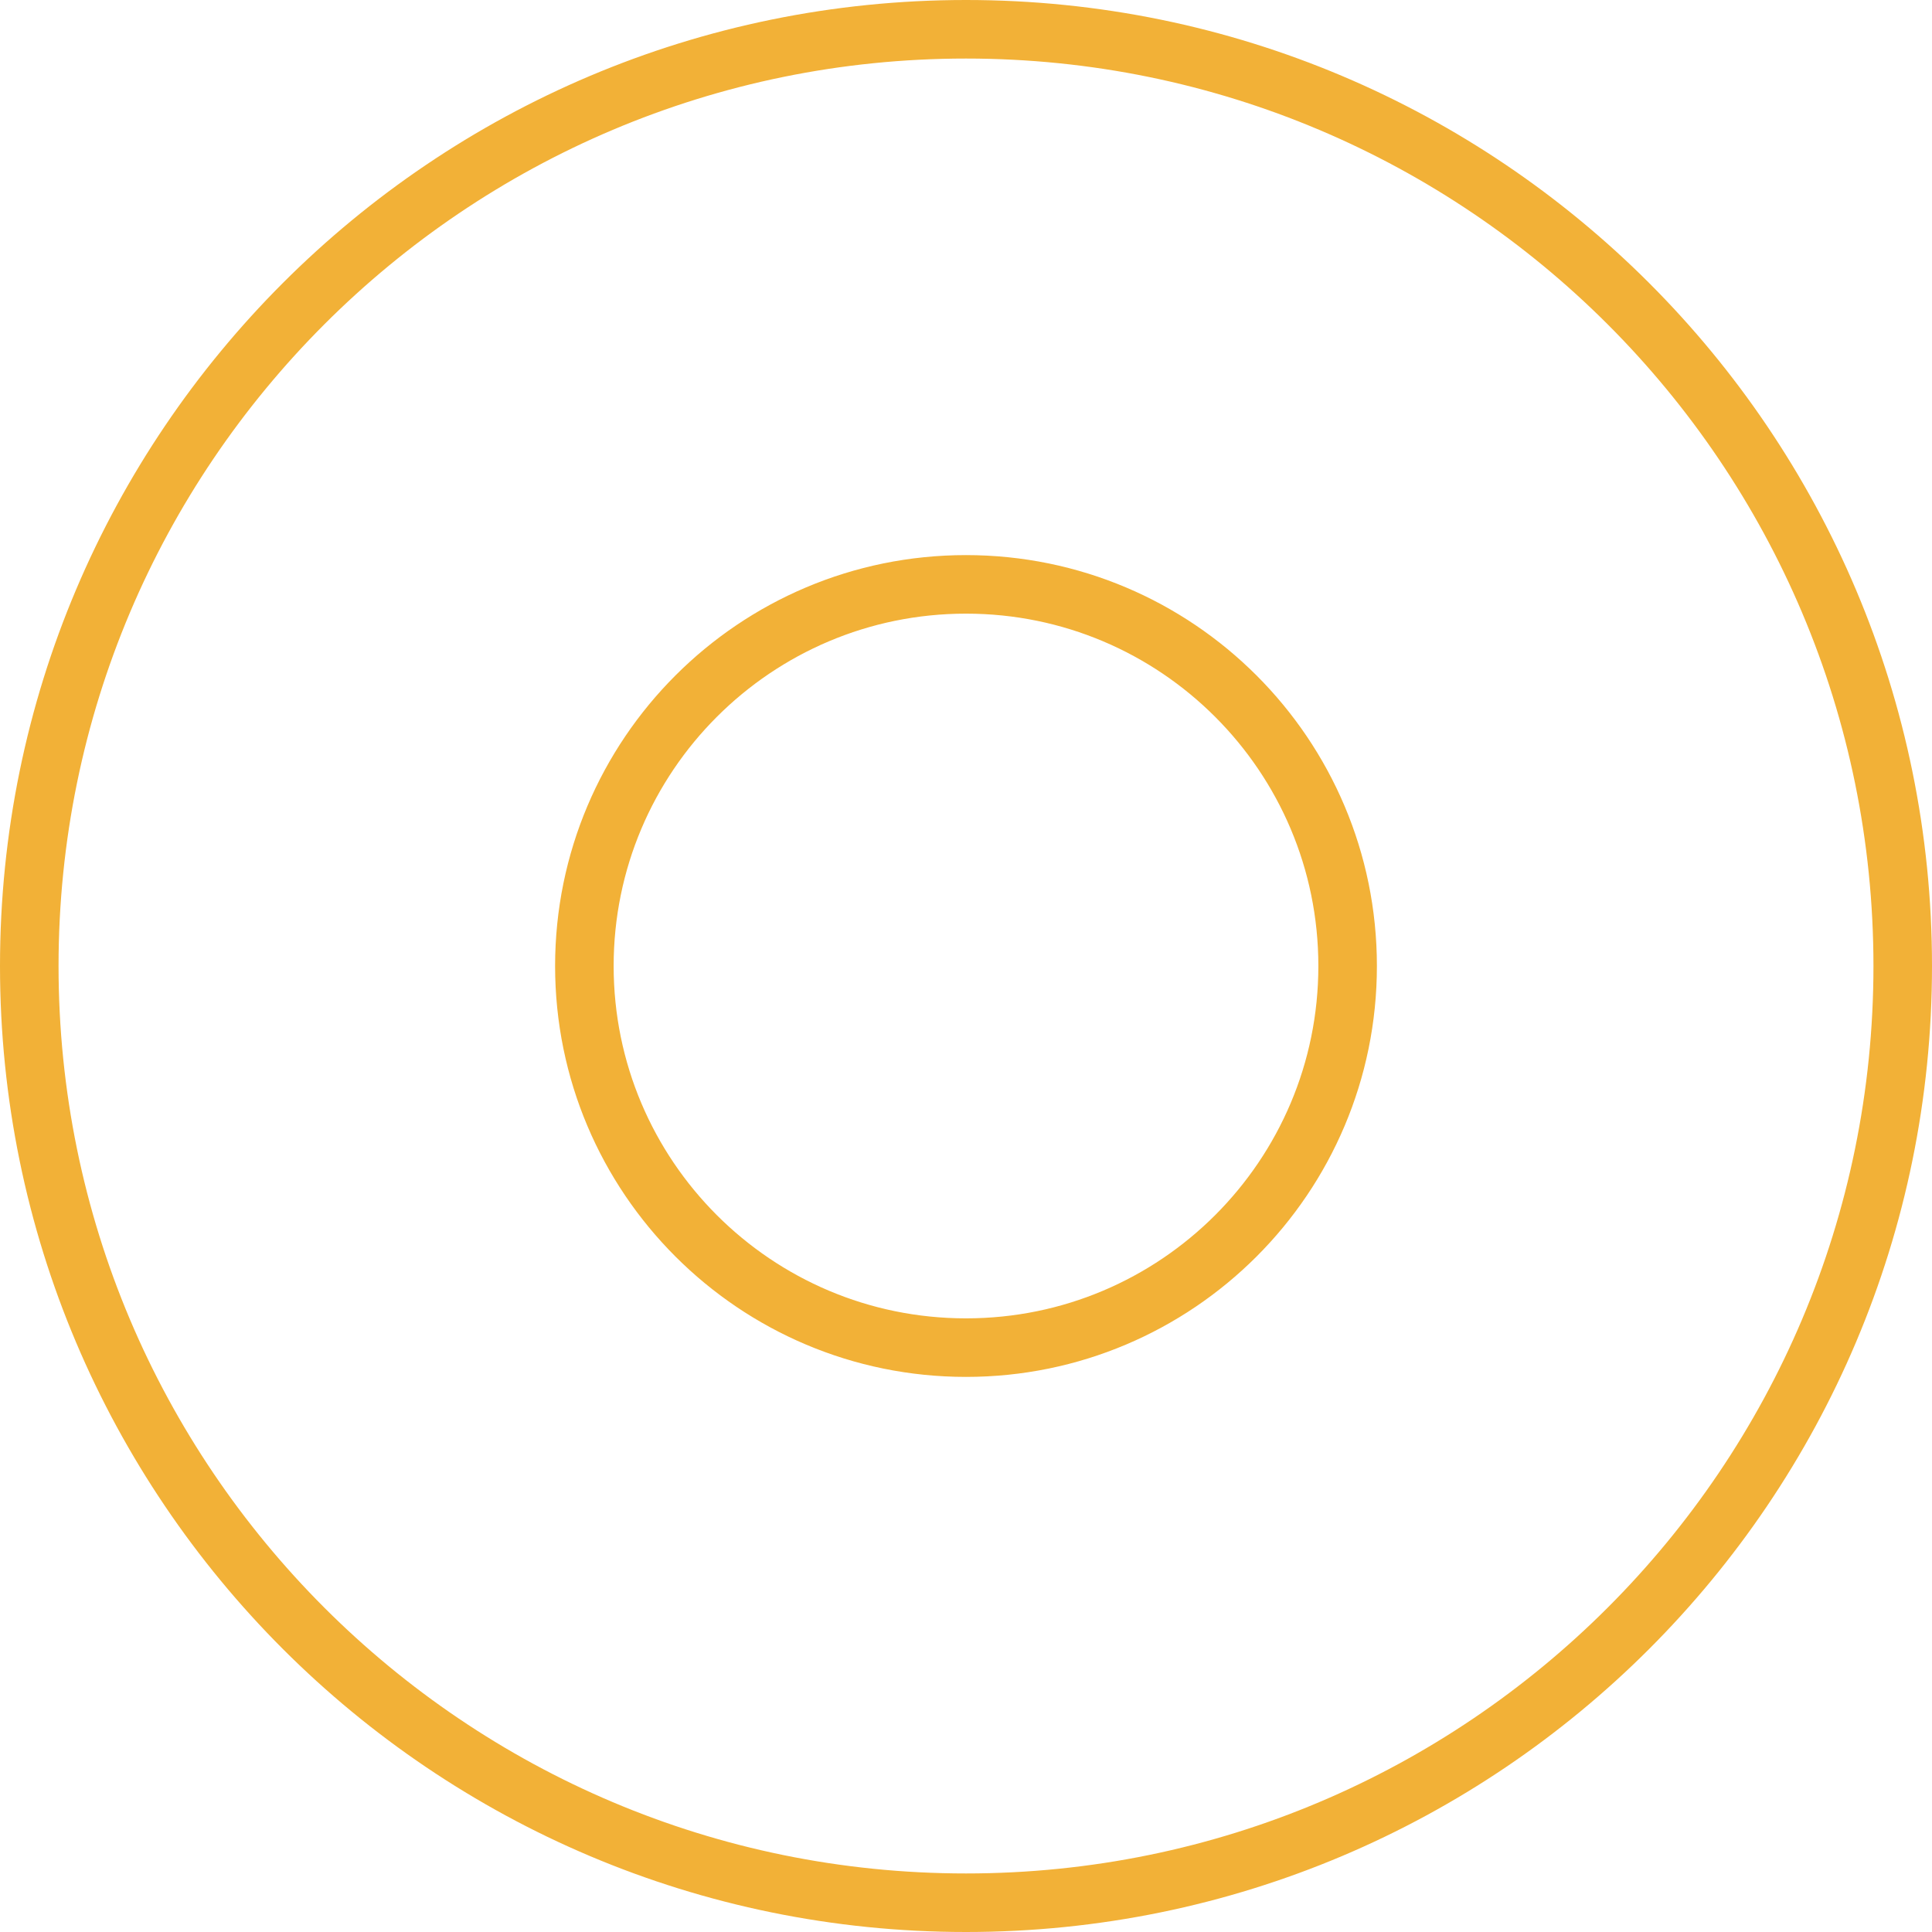
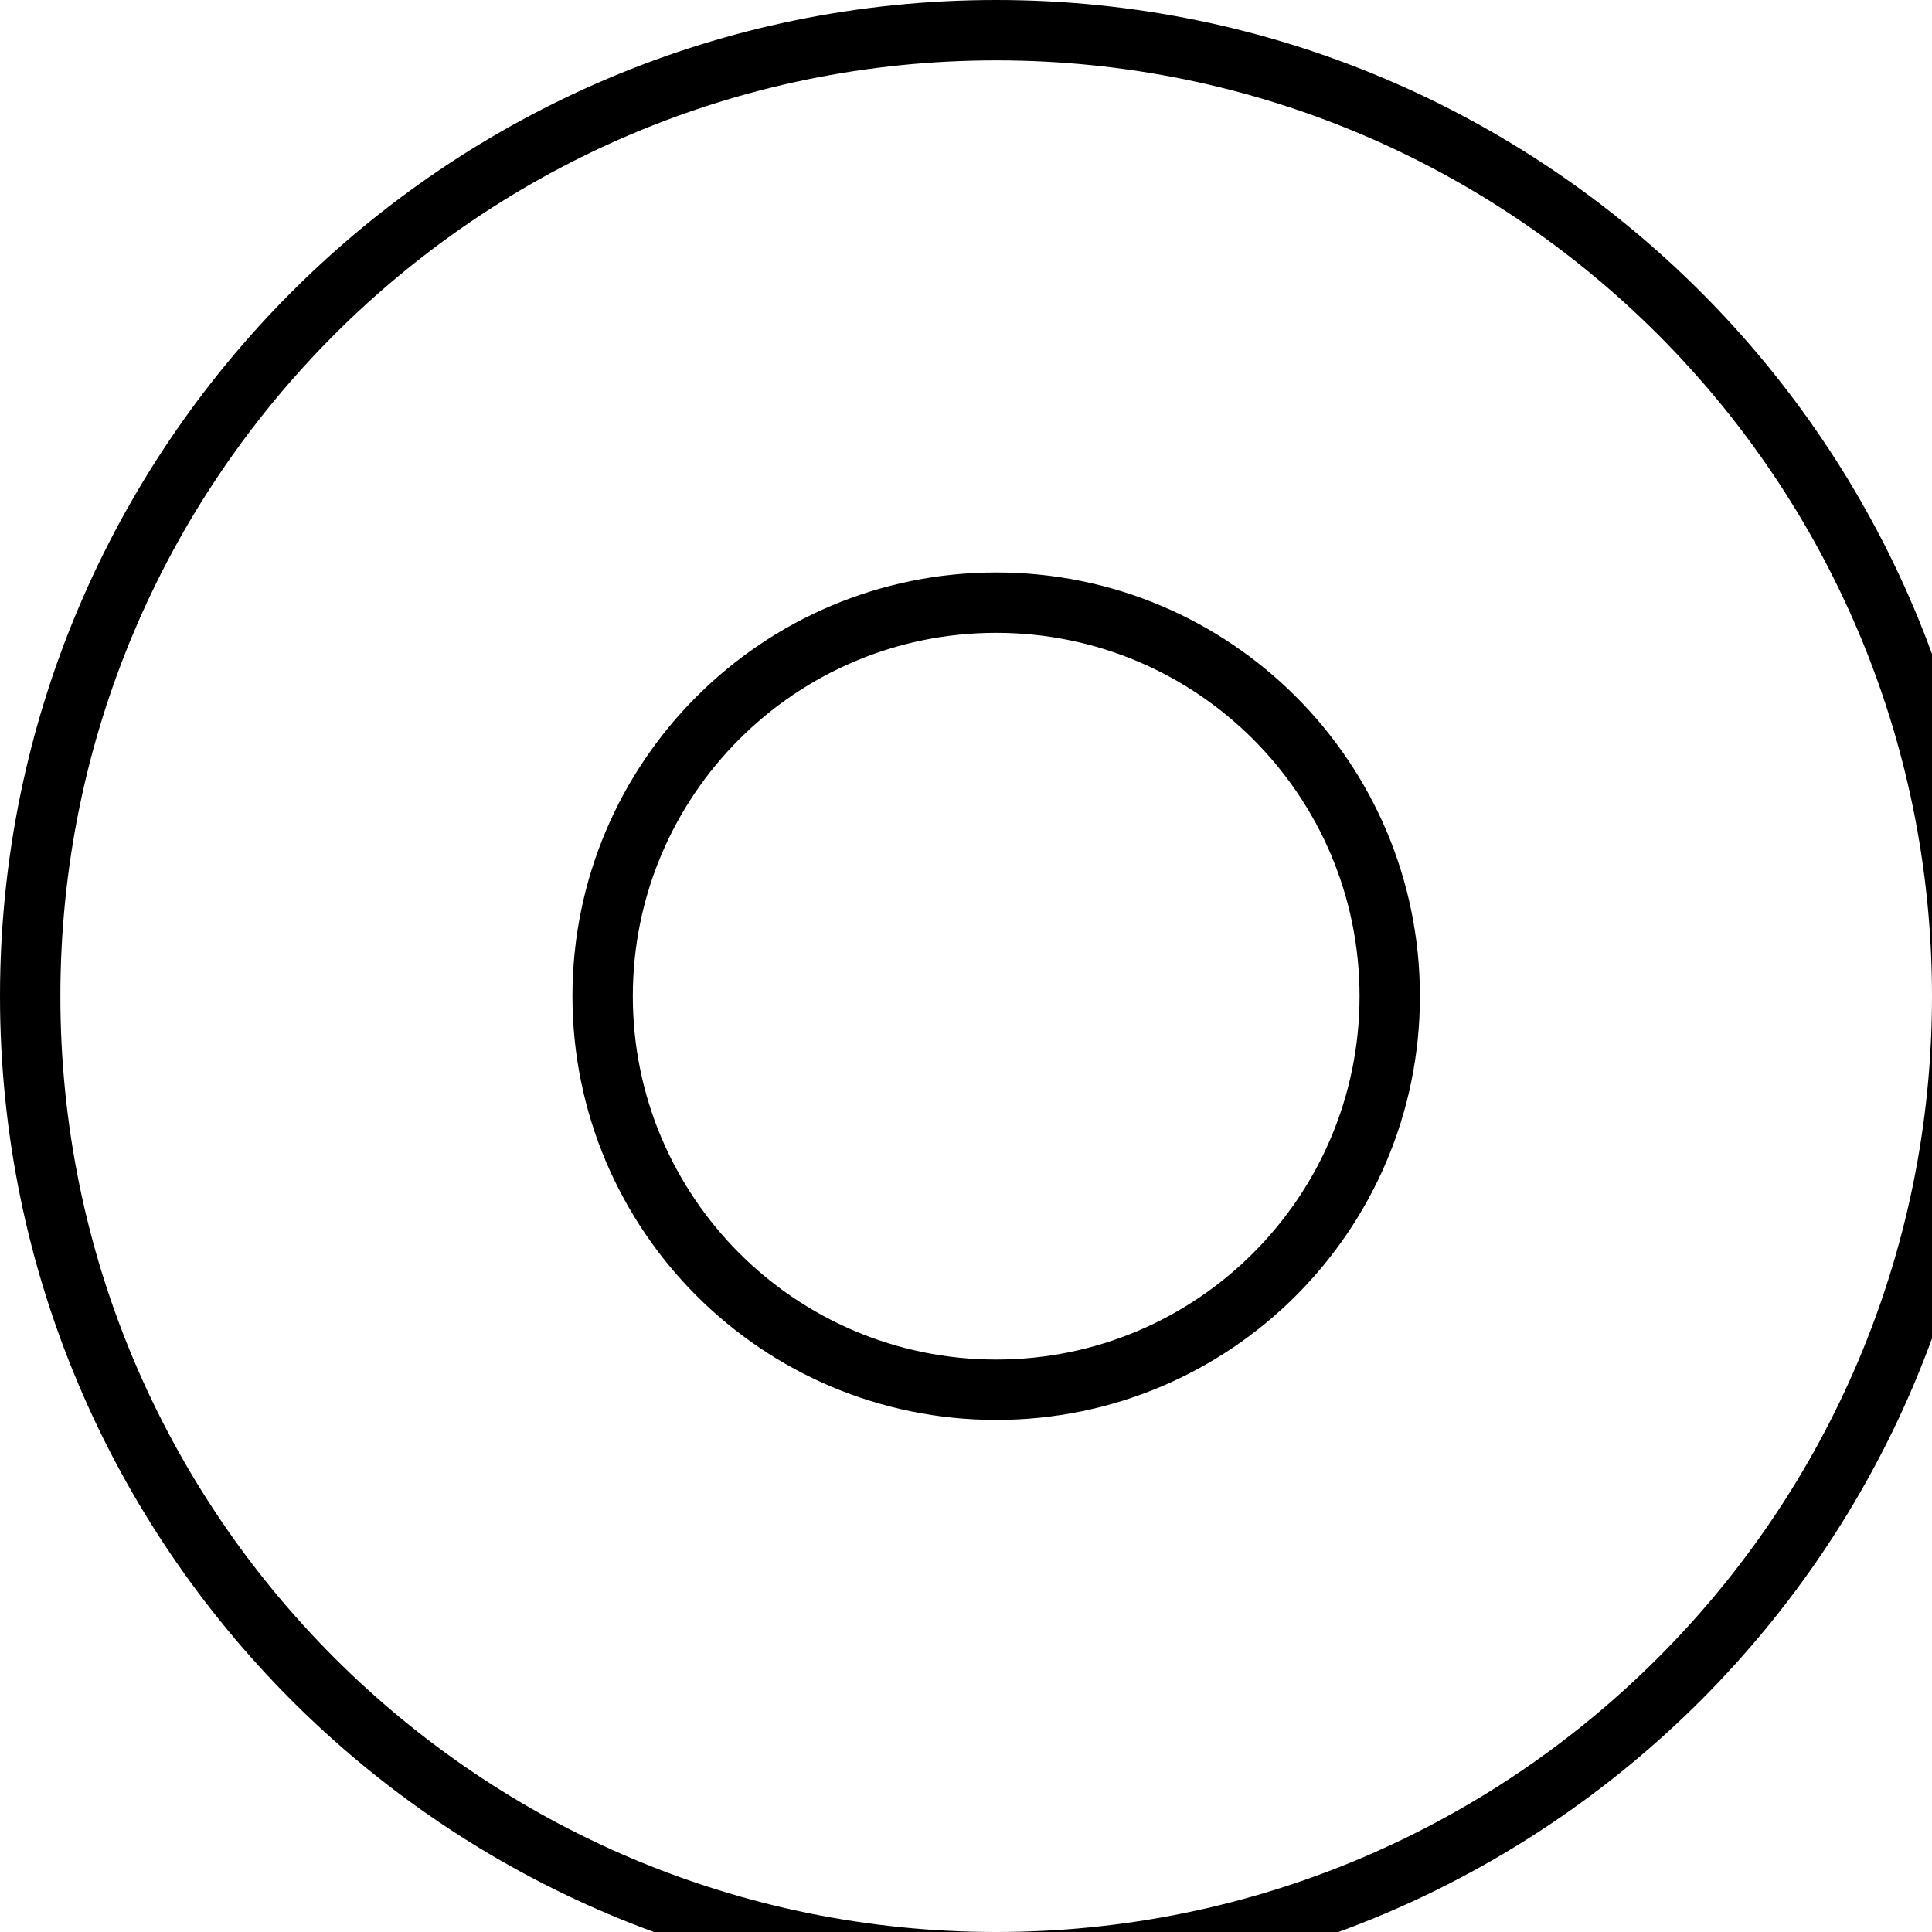
- <svg xmlns="http://www.w3.org/2000/svg" width="66" height="66">
-   <path d="M33 1c17.673 0 32 14.327 32 32 0 17.673-14.327 32-32 32C15.327 65 1 50.673 1 33 1 15.327 15.327 1 33 1Zm0 18.963c-7.2 0-13.037 5.837-13.037 13.037 0 7.2 5.837 13.037 13.037 13.037 7.2 0 13.037-5.837 13.037-13.037 0-7.2-5.837-13.037-13.037-13.037Z" stroke="#F2B137" stroke-width="2" fill="none" />
+ <svg xmlns="http://www.w3.org/2000/svg" viewBox="0 0 64 64">
+   <path d="M33 1c17.673 0 32 14.327 32 32 0 17.673-14.327 32-32 32C15.327 65 1 50.673 1 33 1 15.327 15.327 1 33 1Zm0 18.963c-7.2 0-13.037 5.837-13.037 13.037 0 7.2 5.837 13.037 13.037 13.037 7.2 0 13.037-5.837 13.037-13.037 0-7.2-5.837-13.037-13.037-13.037Z" stroke="currentColor" stroke-width="2" fill="none" />
</svg>
